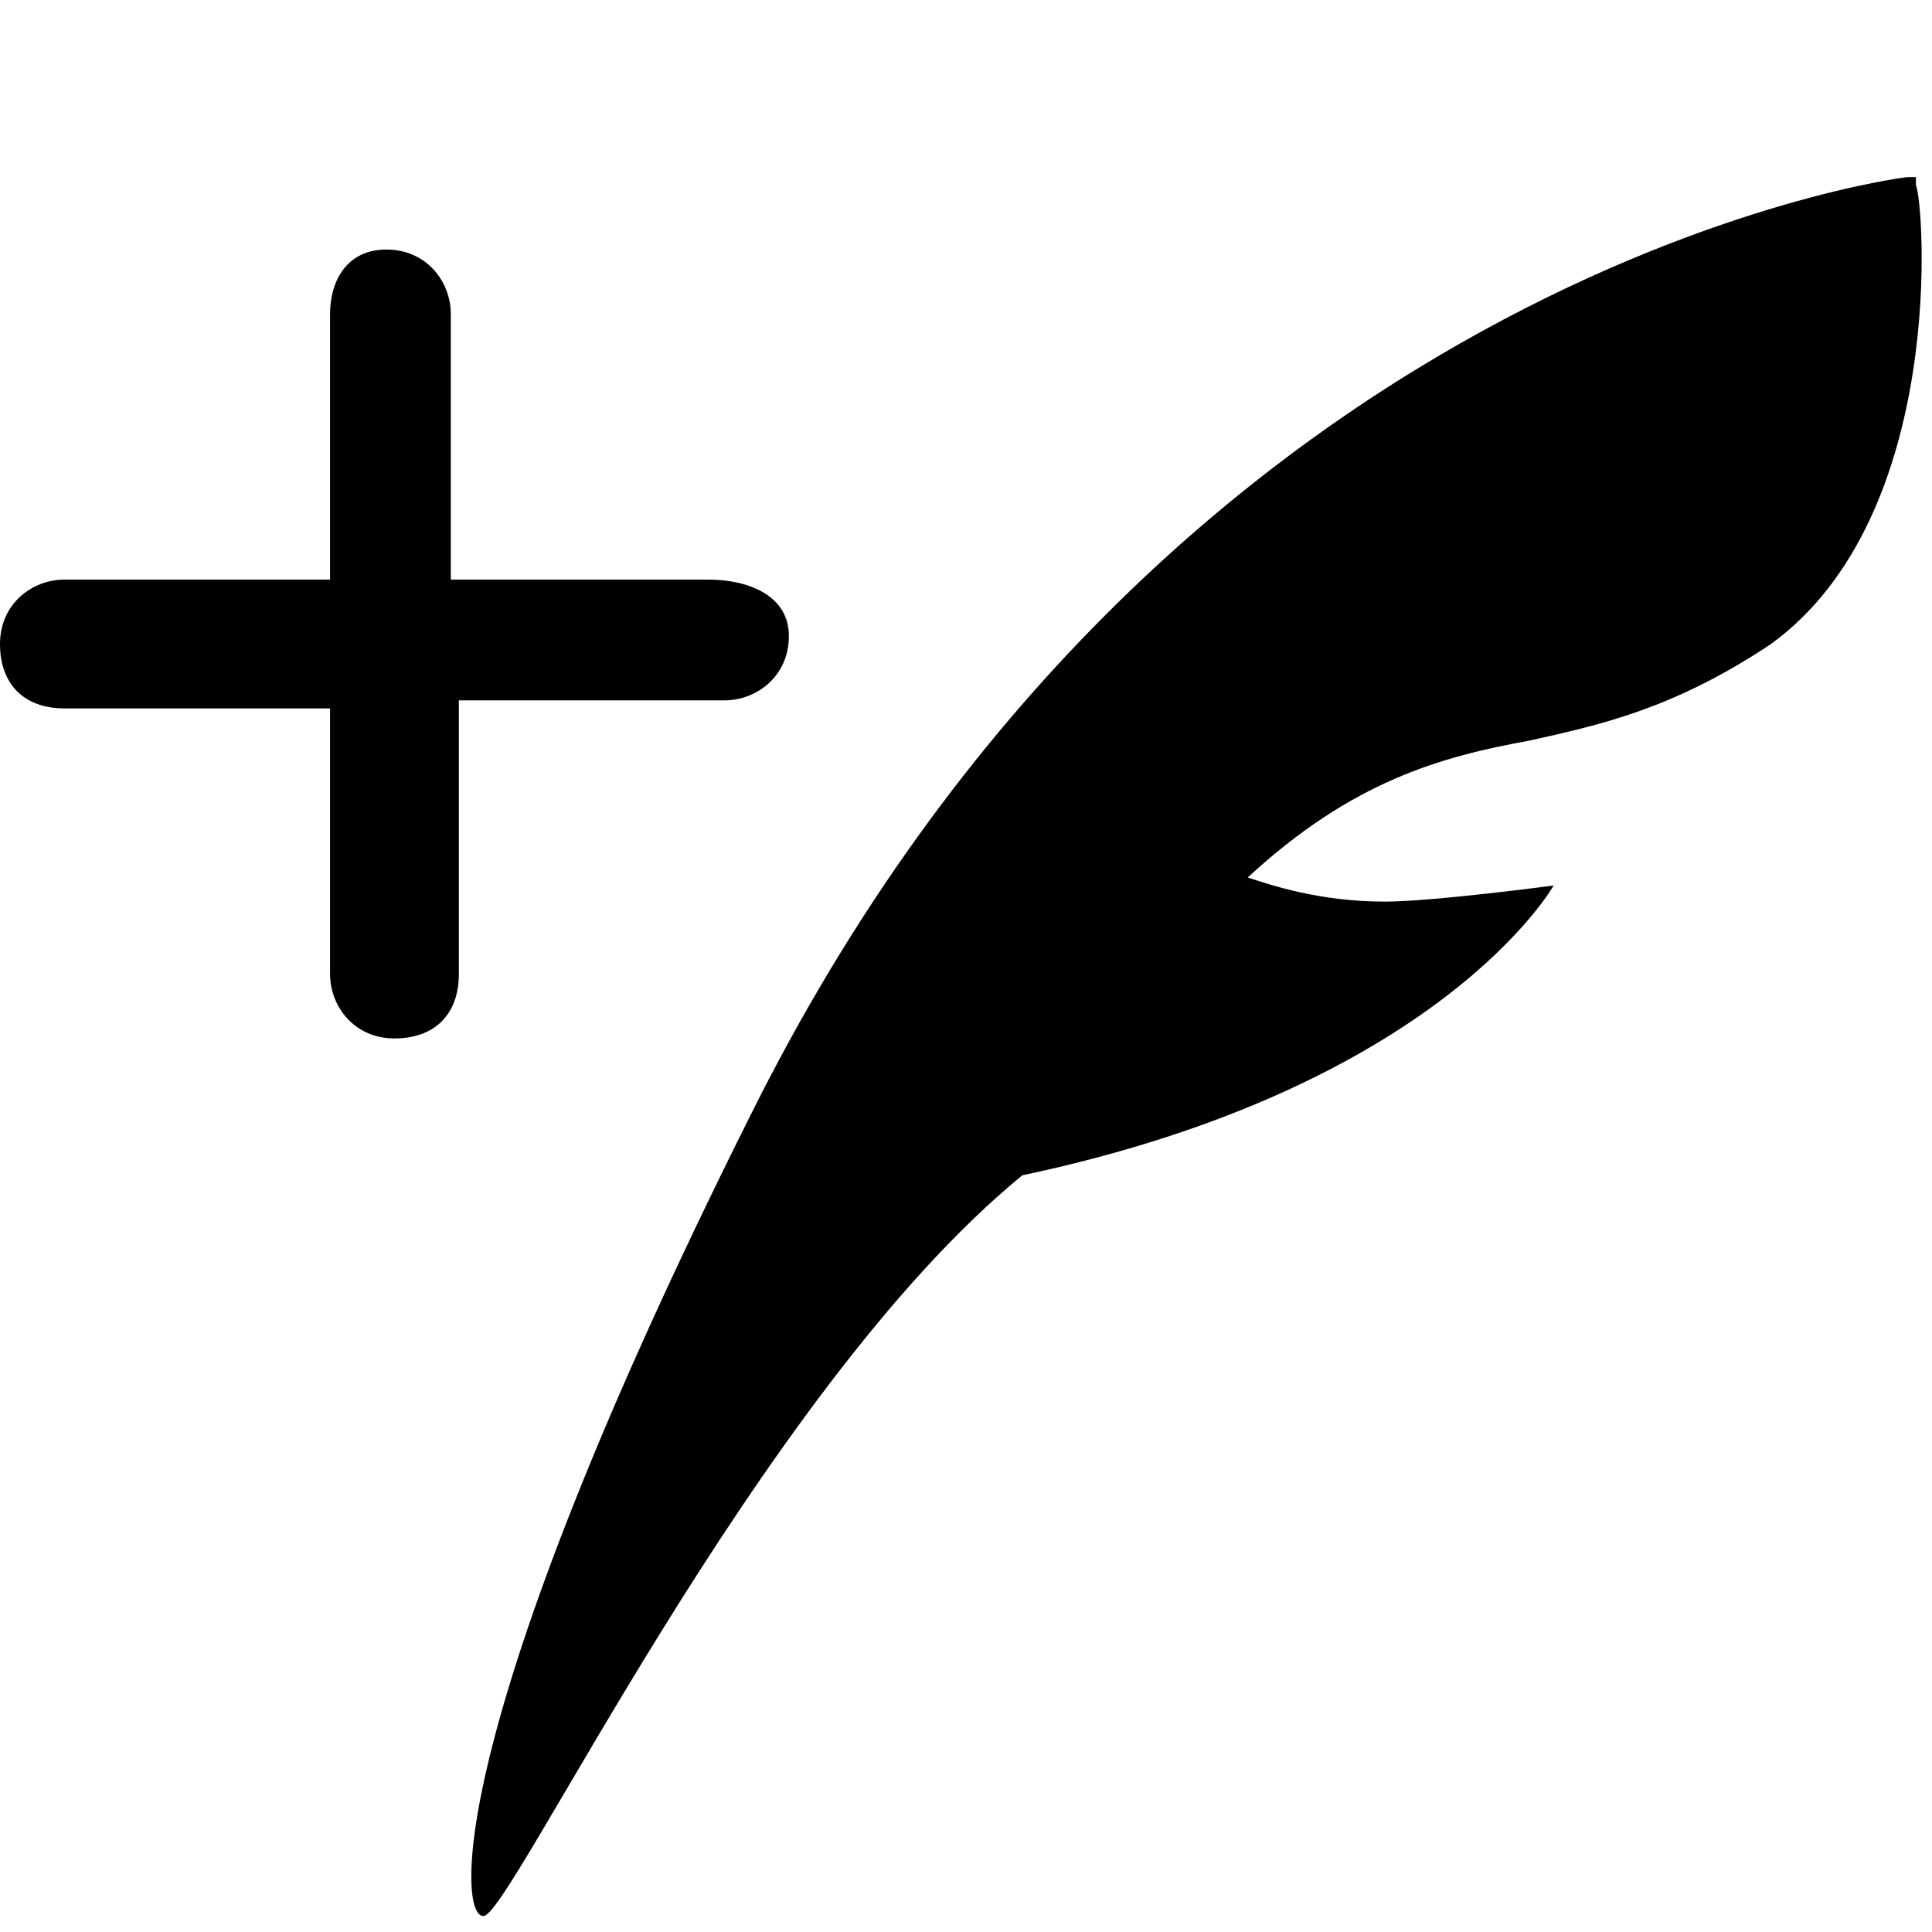
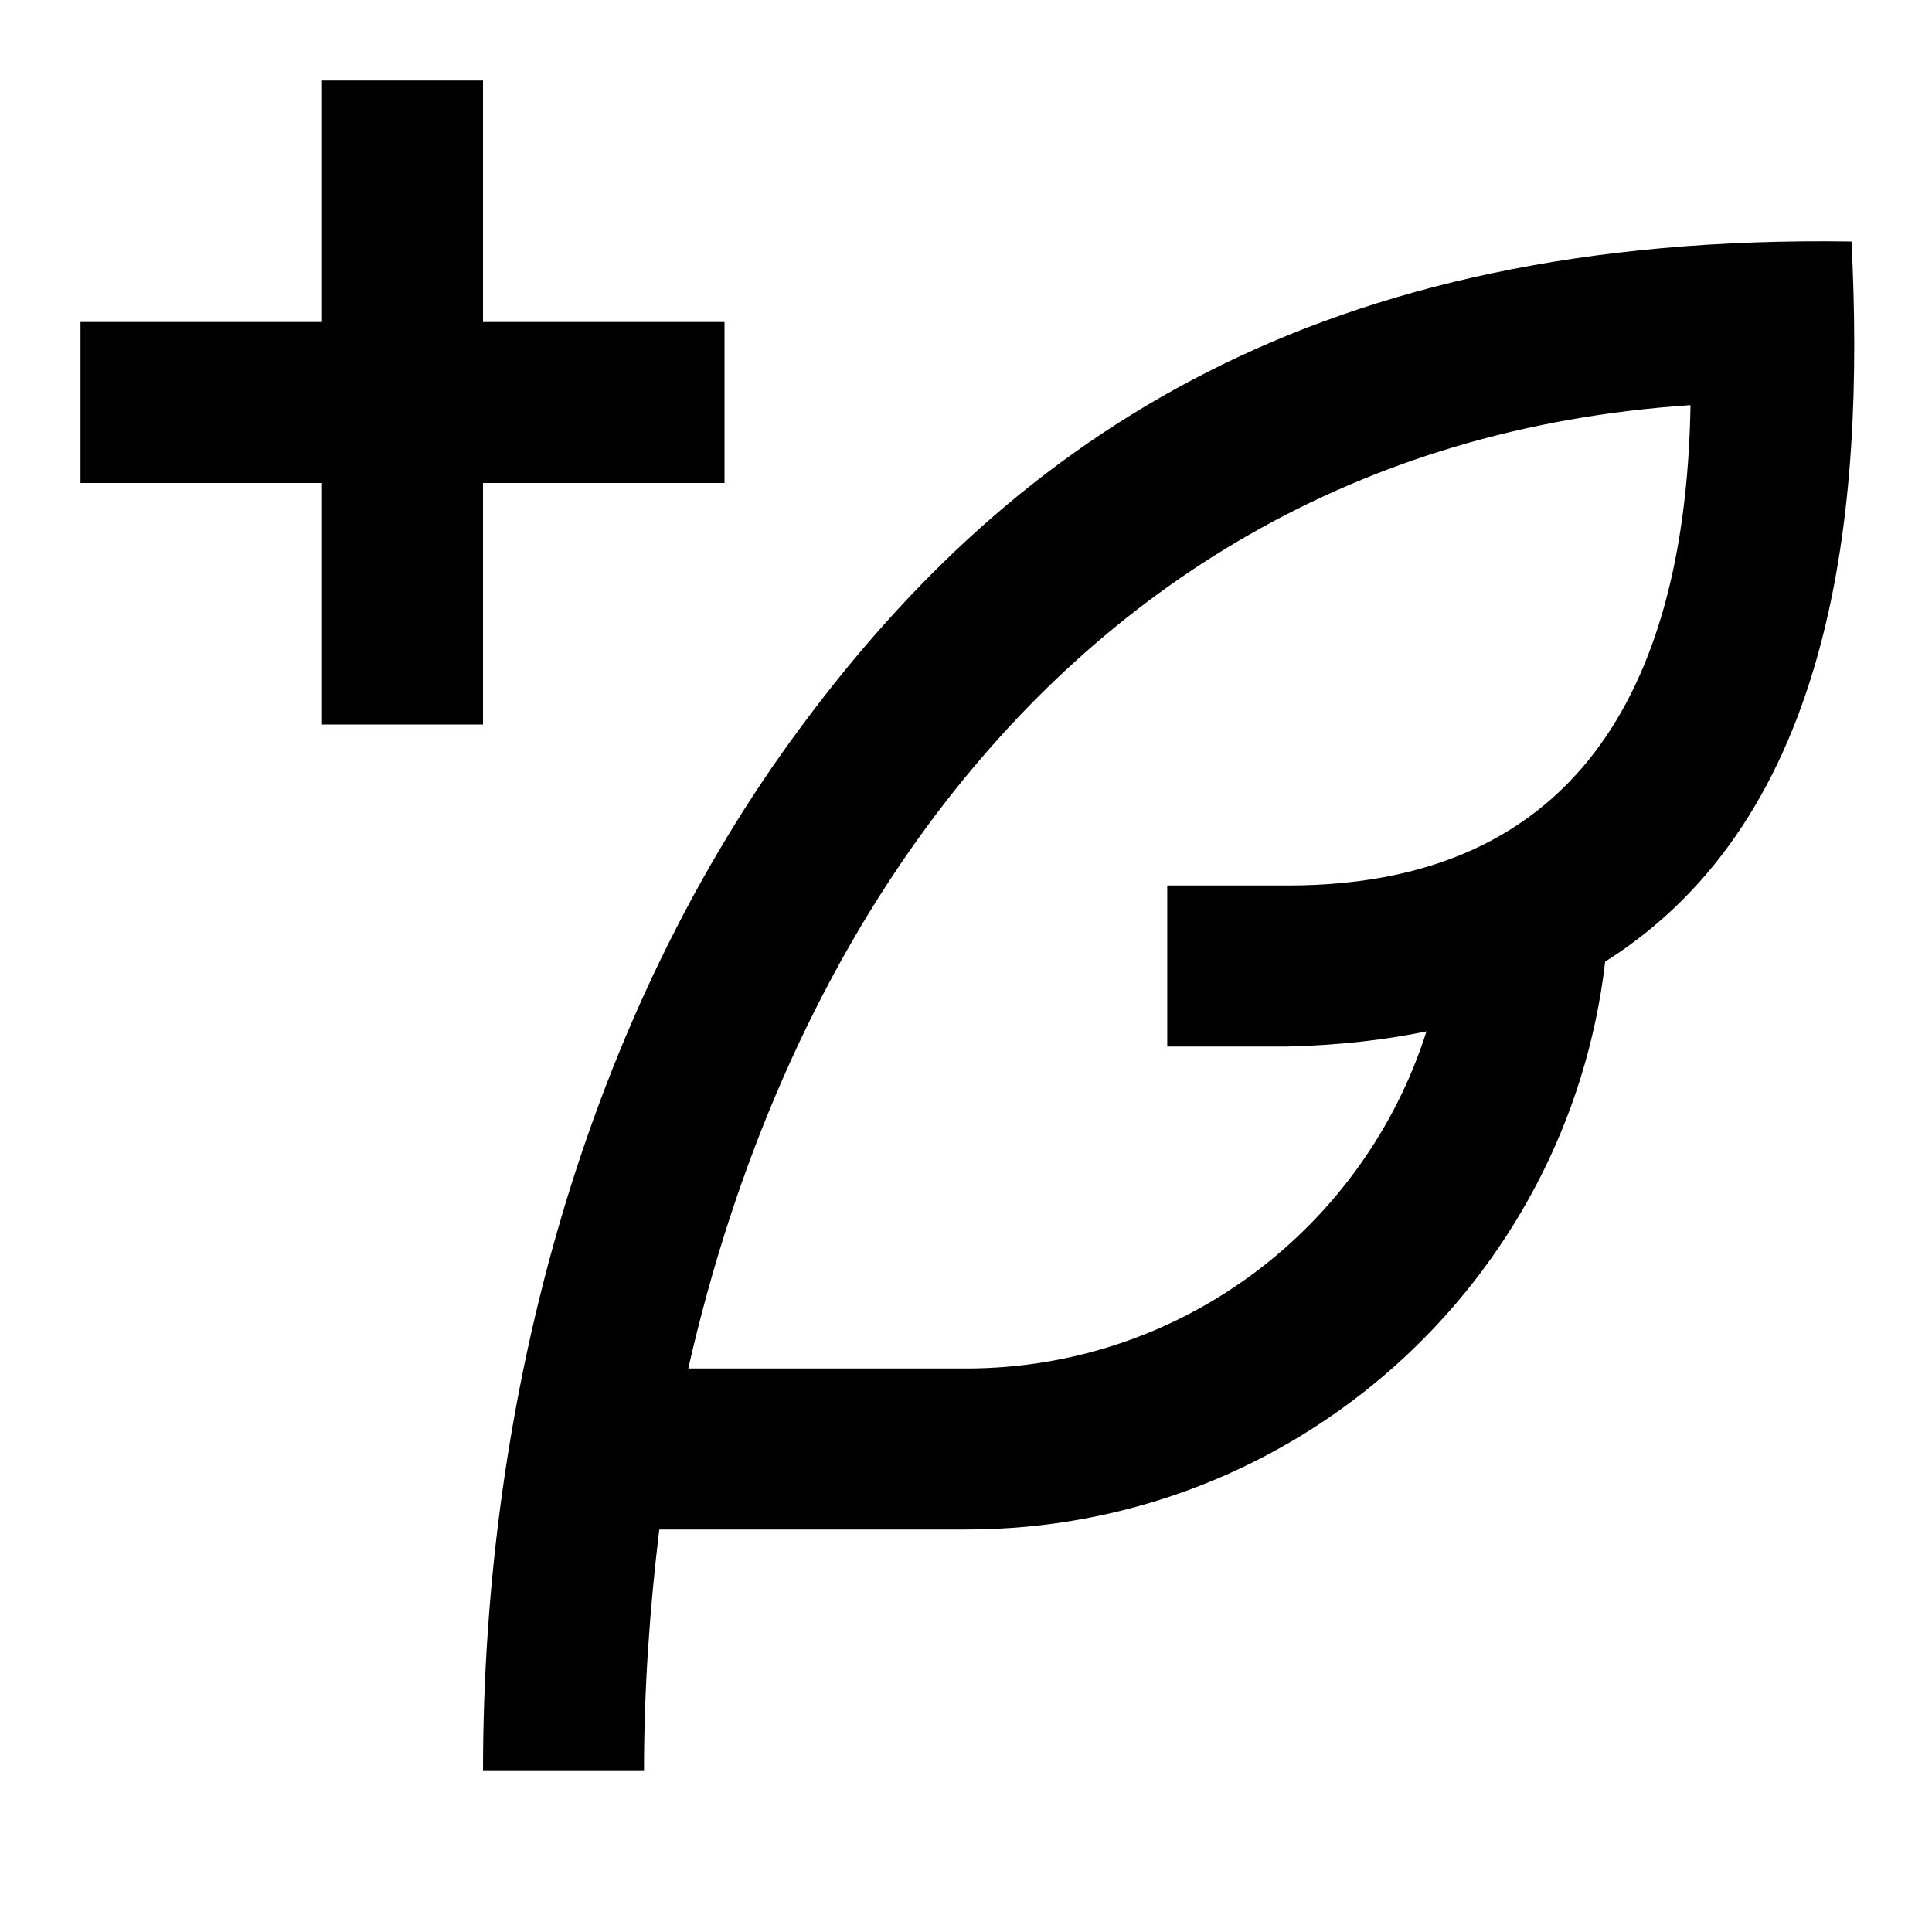
- <svg xmlns="http://www.w3.org/2000/svg" width="24" height="24" viewBox="0 0 24 24" fill="none">
-   <g>
-     <path fill="currentColor" d="M8.8 7.2H5.6V3.9c0-.4-.3-.8-.8-.8s-.7.4-.7.8v3.3H.8c-.4 0-.8.3-.8.8s.3.8.8.8h3.3v3.3c0 .4.3.8.8.8s.8-.3.8-.8V8.7H9c.4 0 .8-.3.8-.8s-.5-.7-1-.7zm15-4.9v-.1h-.1c-.1 0-9.2 1.2-14.4 11.7-3.8 7.6-3.6 9.9-3.3 9.9.3.1 3.4-6.5 6.7-9.2 5.2-1.1 6.6-3.6 6.6-3.6s-1.5.2-2.1.2c-.8 0-1.4-.2-1.7-.3 1.3-1.2 2.4-1.5 3.5-1.7.9-.2 1.8-.4 3-1.2 2.2-1.6 1.9-5.5 1.8-5.7z" />
-   </g>
+ <svg viewBox="0 0 24 24" aria-hidden="true">
+   <path d="M23 3c-6.62-.1-10.38 2.421-13.05 6.03C7.29 12.61 6 17.331 6 22h2c0-1.007.07-2.012.19-3H12c4.1 0 7.48-3.082 7.94-7.054C22.79 10.147 23.17 6.359 23 3zm-7 8h-1.5v2H16c.63-.016 1.2-.08 1.72-.188C16.95 15.24 14.68 17 12 17H8.55c.57-2.512 1.57-4.851 3-6.78 2.16-2.912 5.29-4.911 9.45-5.187C20.95 8.079 19.9 11 16 11zM4 9V6H1V4h3V1h2v3h3v2H6v3H4z" />
</svg>
